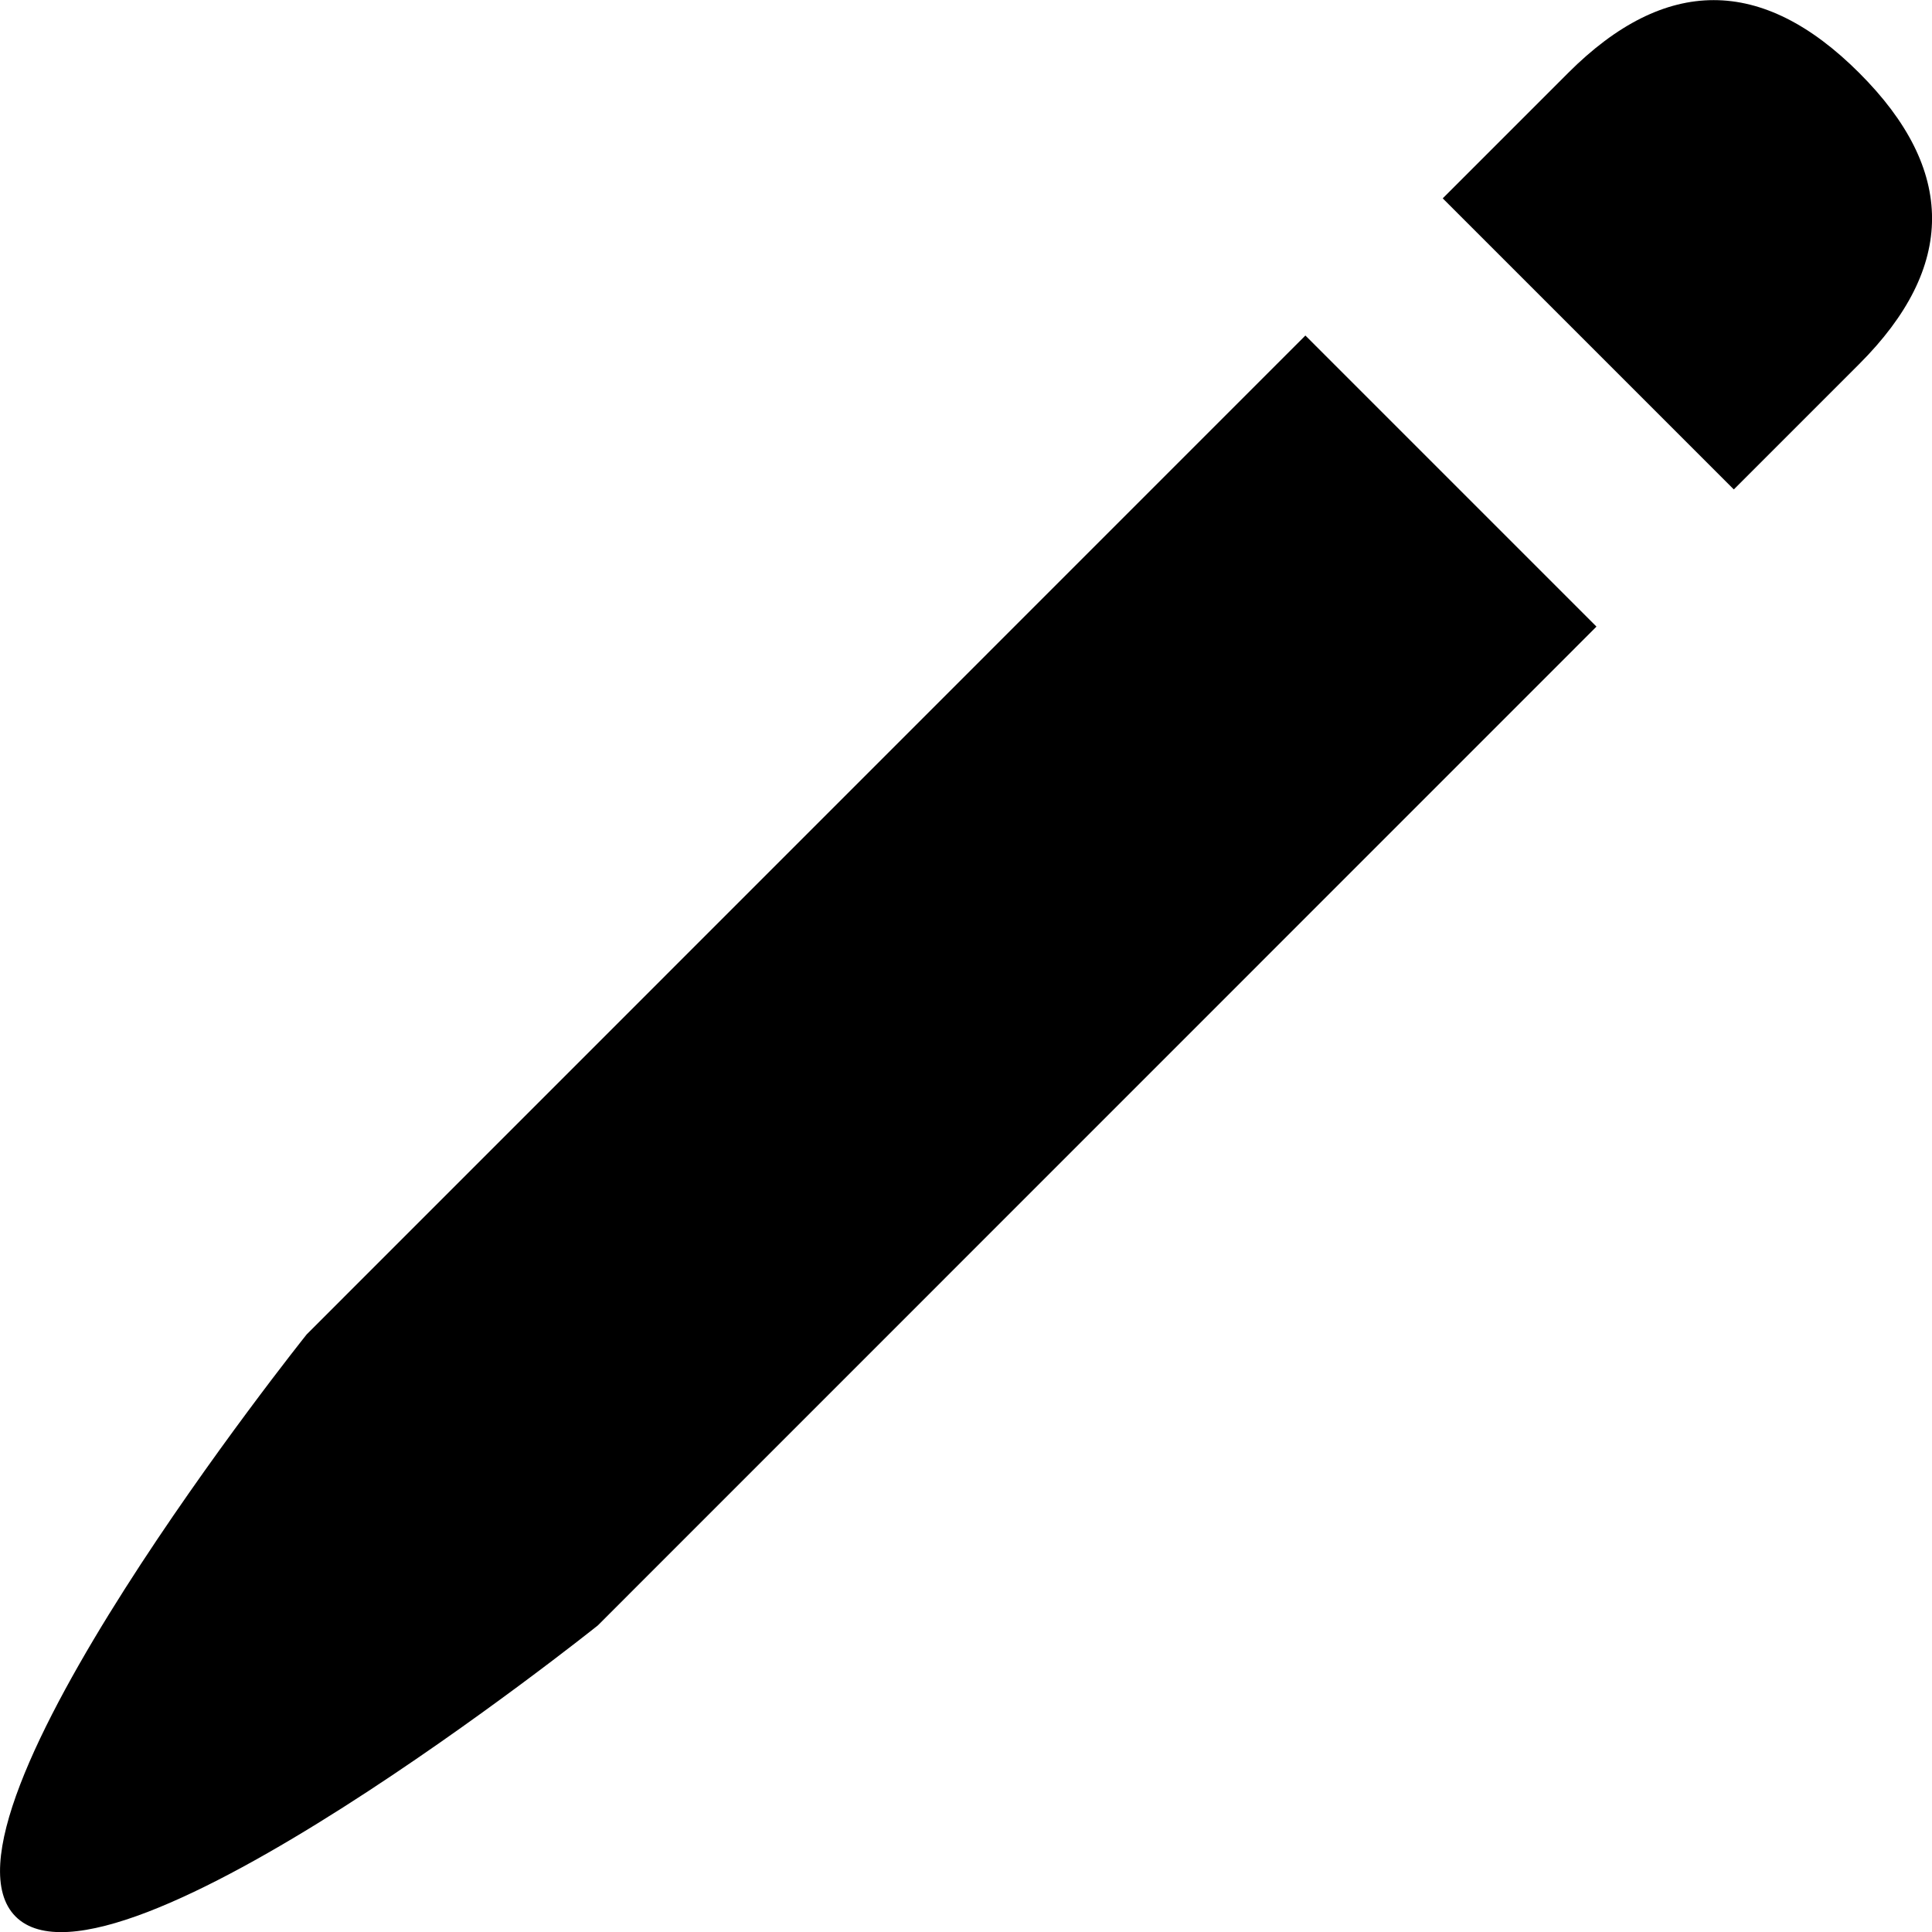
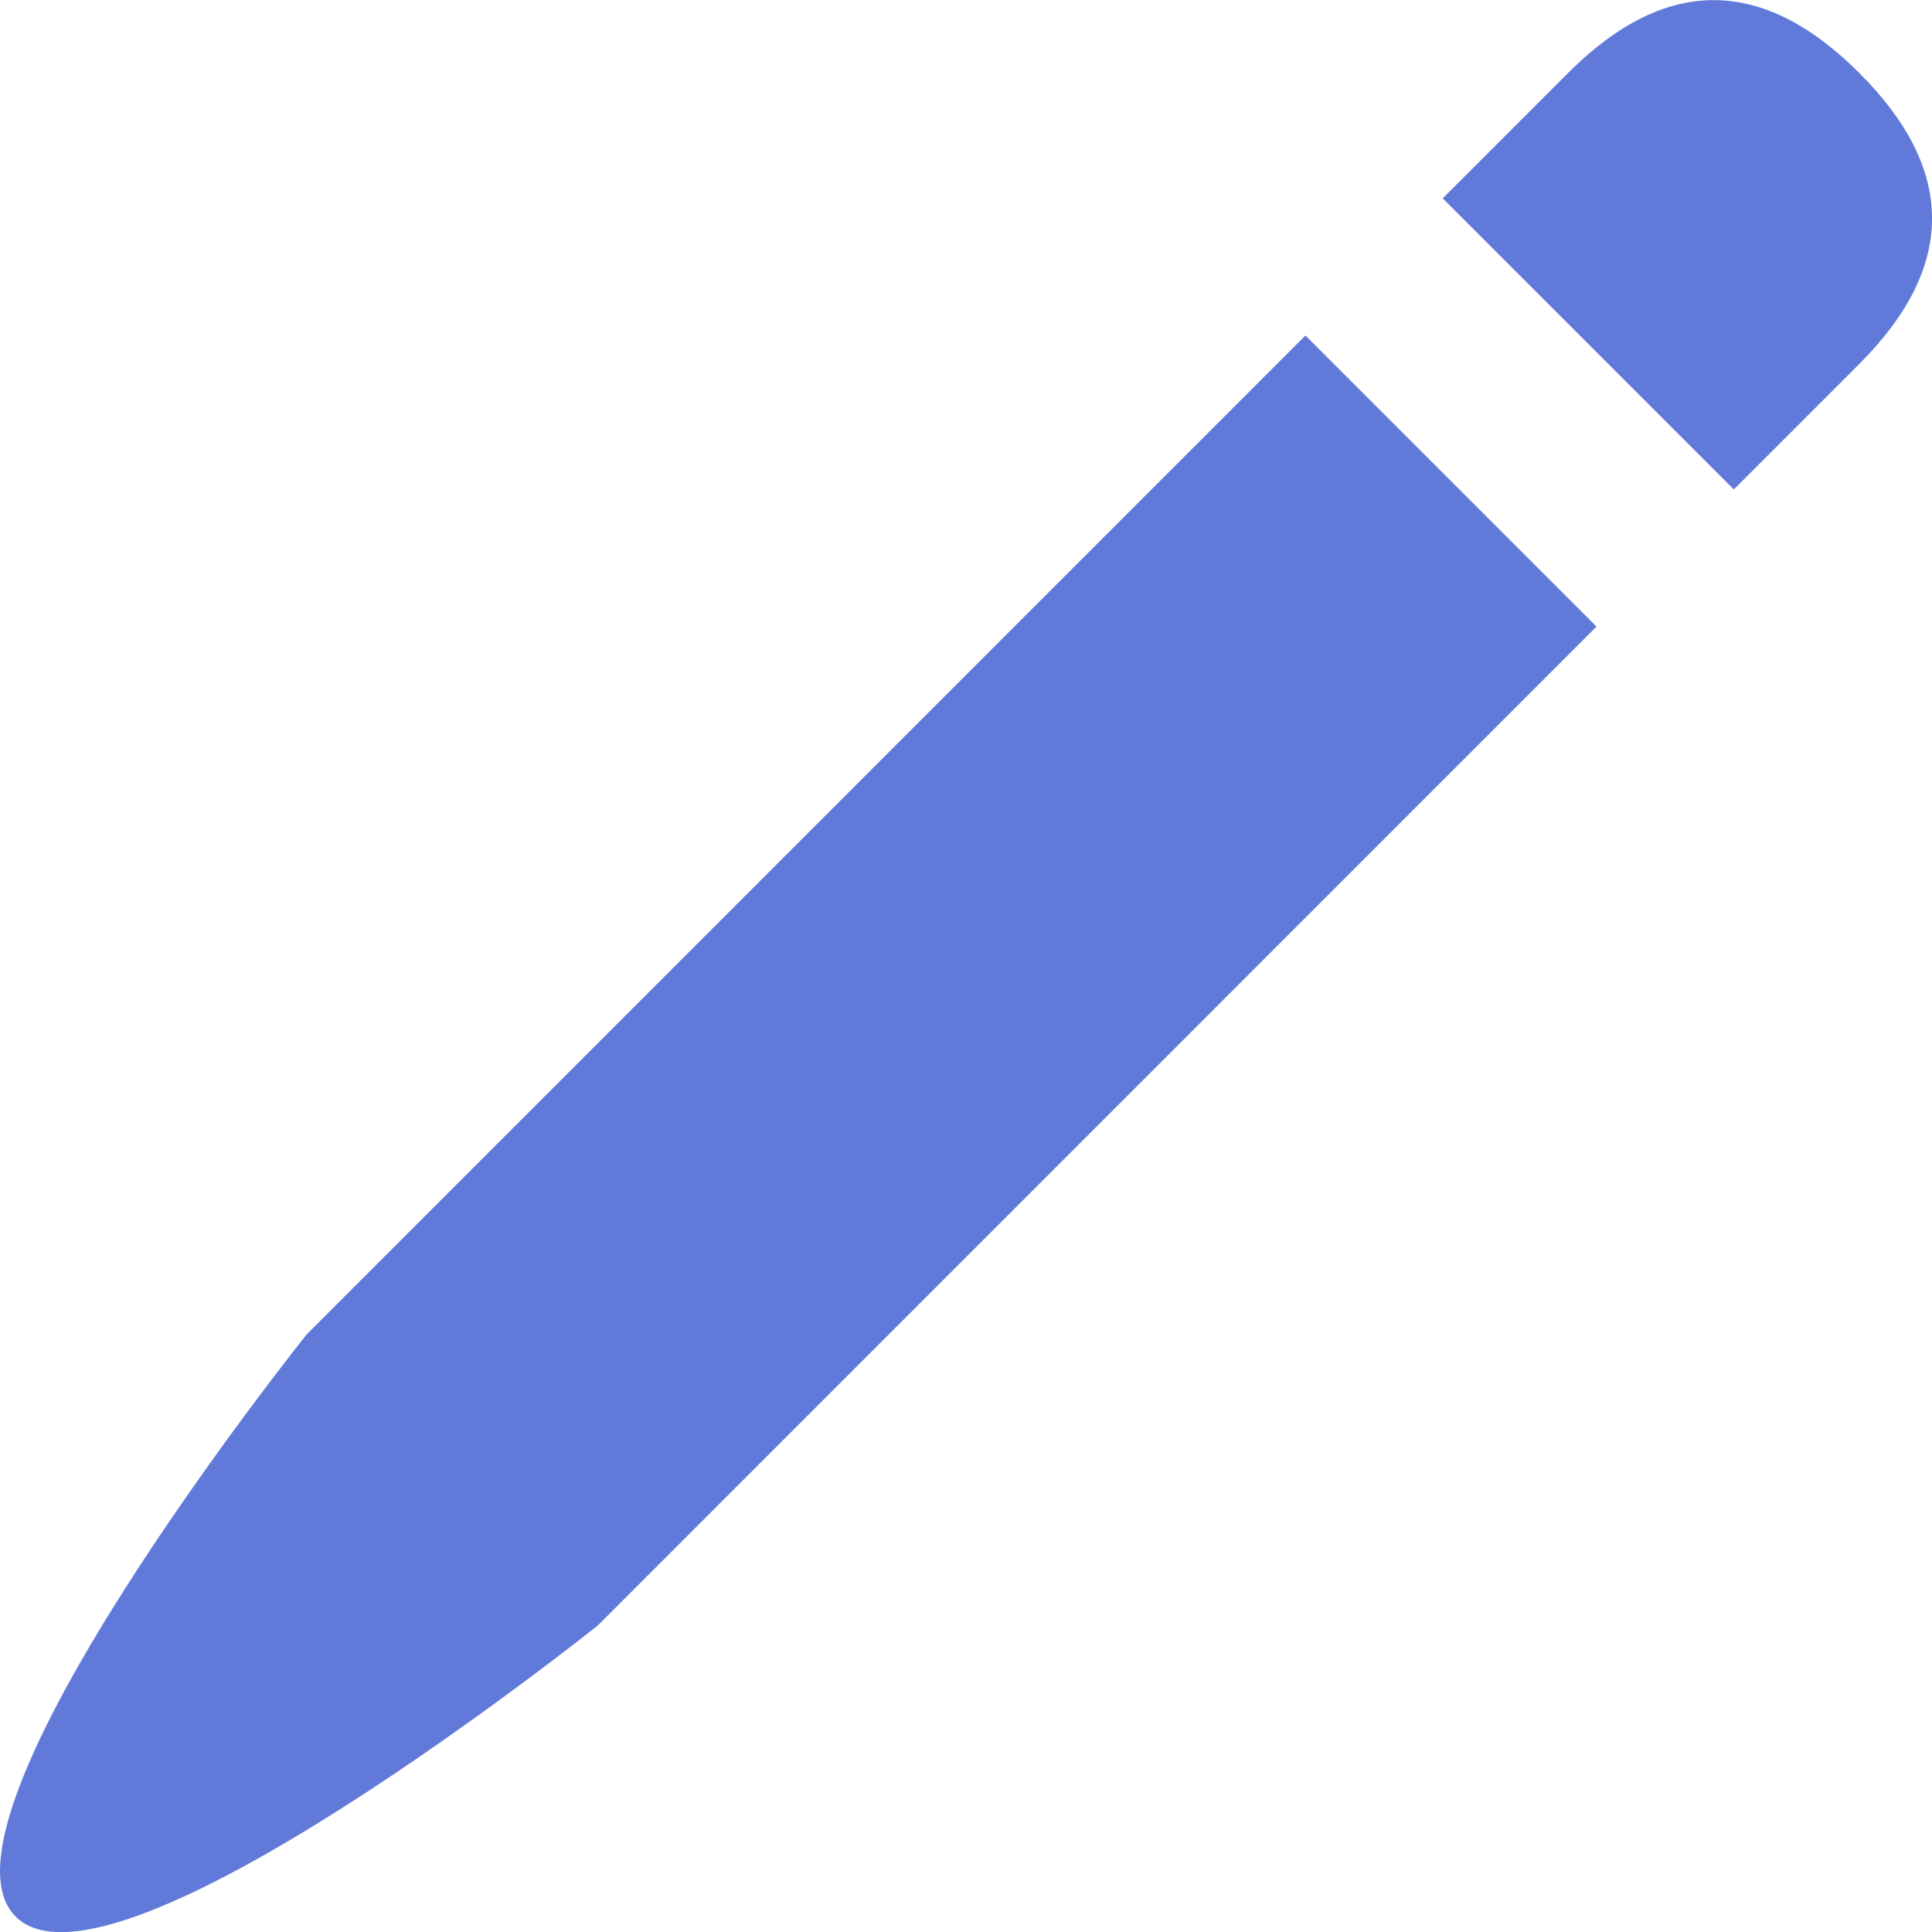
<svg xmlns="http://www.w3.org/2000/svg" width="12" height="12" viewBox="0 0 12 12" fill="none">
-   <path fill-rule="evenodd" clip-rule="evenodd" d="M11.548 0.453C10.945 -0.15 10.343 -0.15 9.74 0.453L8.961 1.232L10.769 3.04L11.548 2.261C12.151 1.658 12.151 1.055 11.548 0.453ZM9.916 3.892L8.108 2.084L1.905 8.288C1.905 8.288 -0.506 11.301 0.097 11.904C0.699 12.507 3.713 10.096 3.713 10.096L9.916 3.892Z" fill="black" />
+   <path fill-rule="evenodd" clip-rule="evenodd" d="M11.548 0.453C10.945 -0.15 10.343 -0.15 9.74 0.453L8.961 1.232L10.769 3.04L11.548 2.261C12.151 1.658 12.151 1.055 11.548 0.453ZM9.916 3.892L8.108 2.084L1.905 8.288C1.905 8.288 -0.506 11.301 0.097 11.904C0.699 12.507 3.713 10.096 3.713 10.096L9.916 3.892Z" fill="#617ADA" />
</svg>
